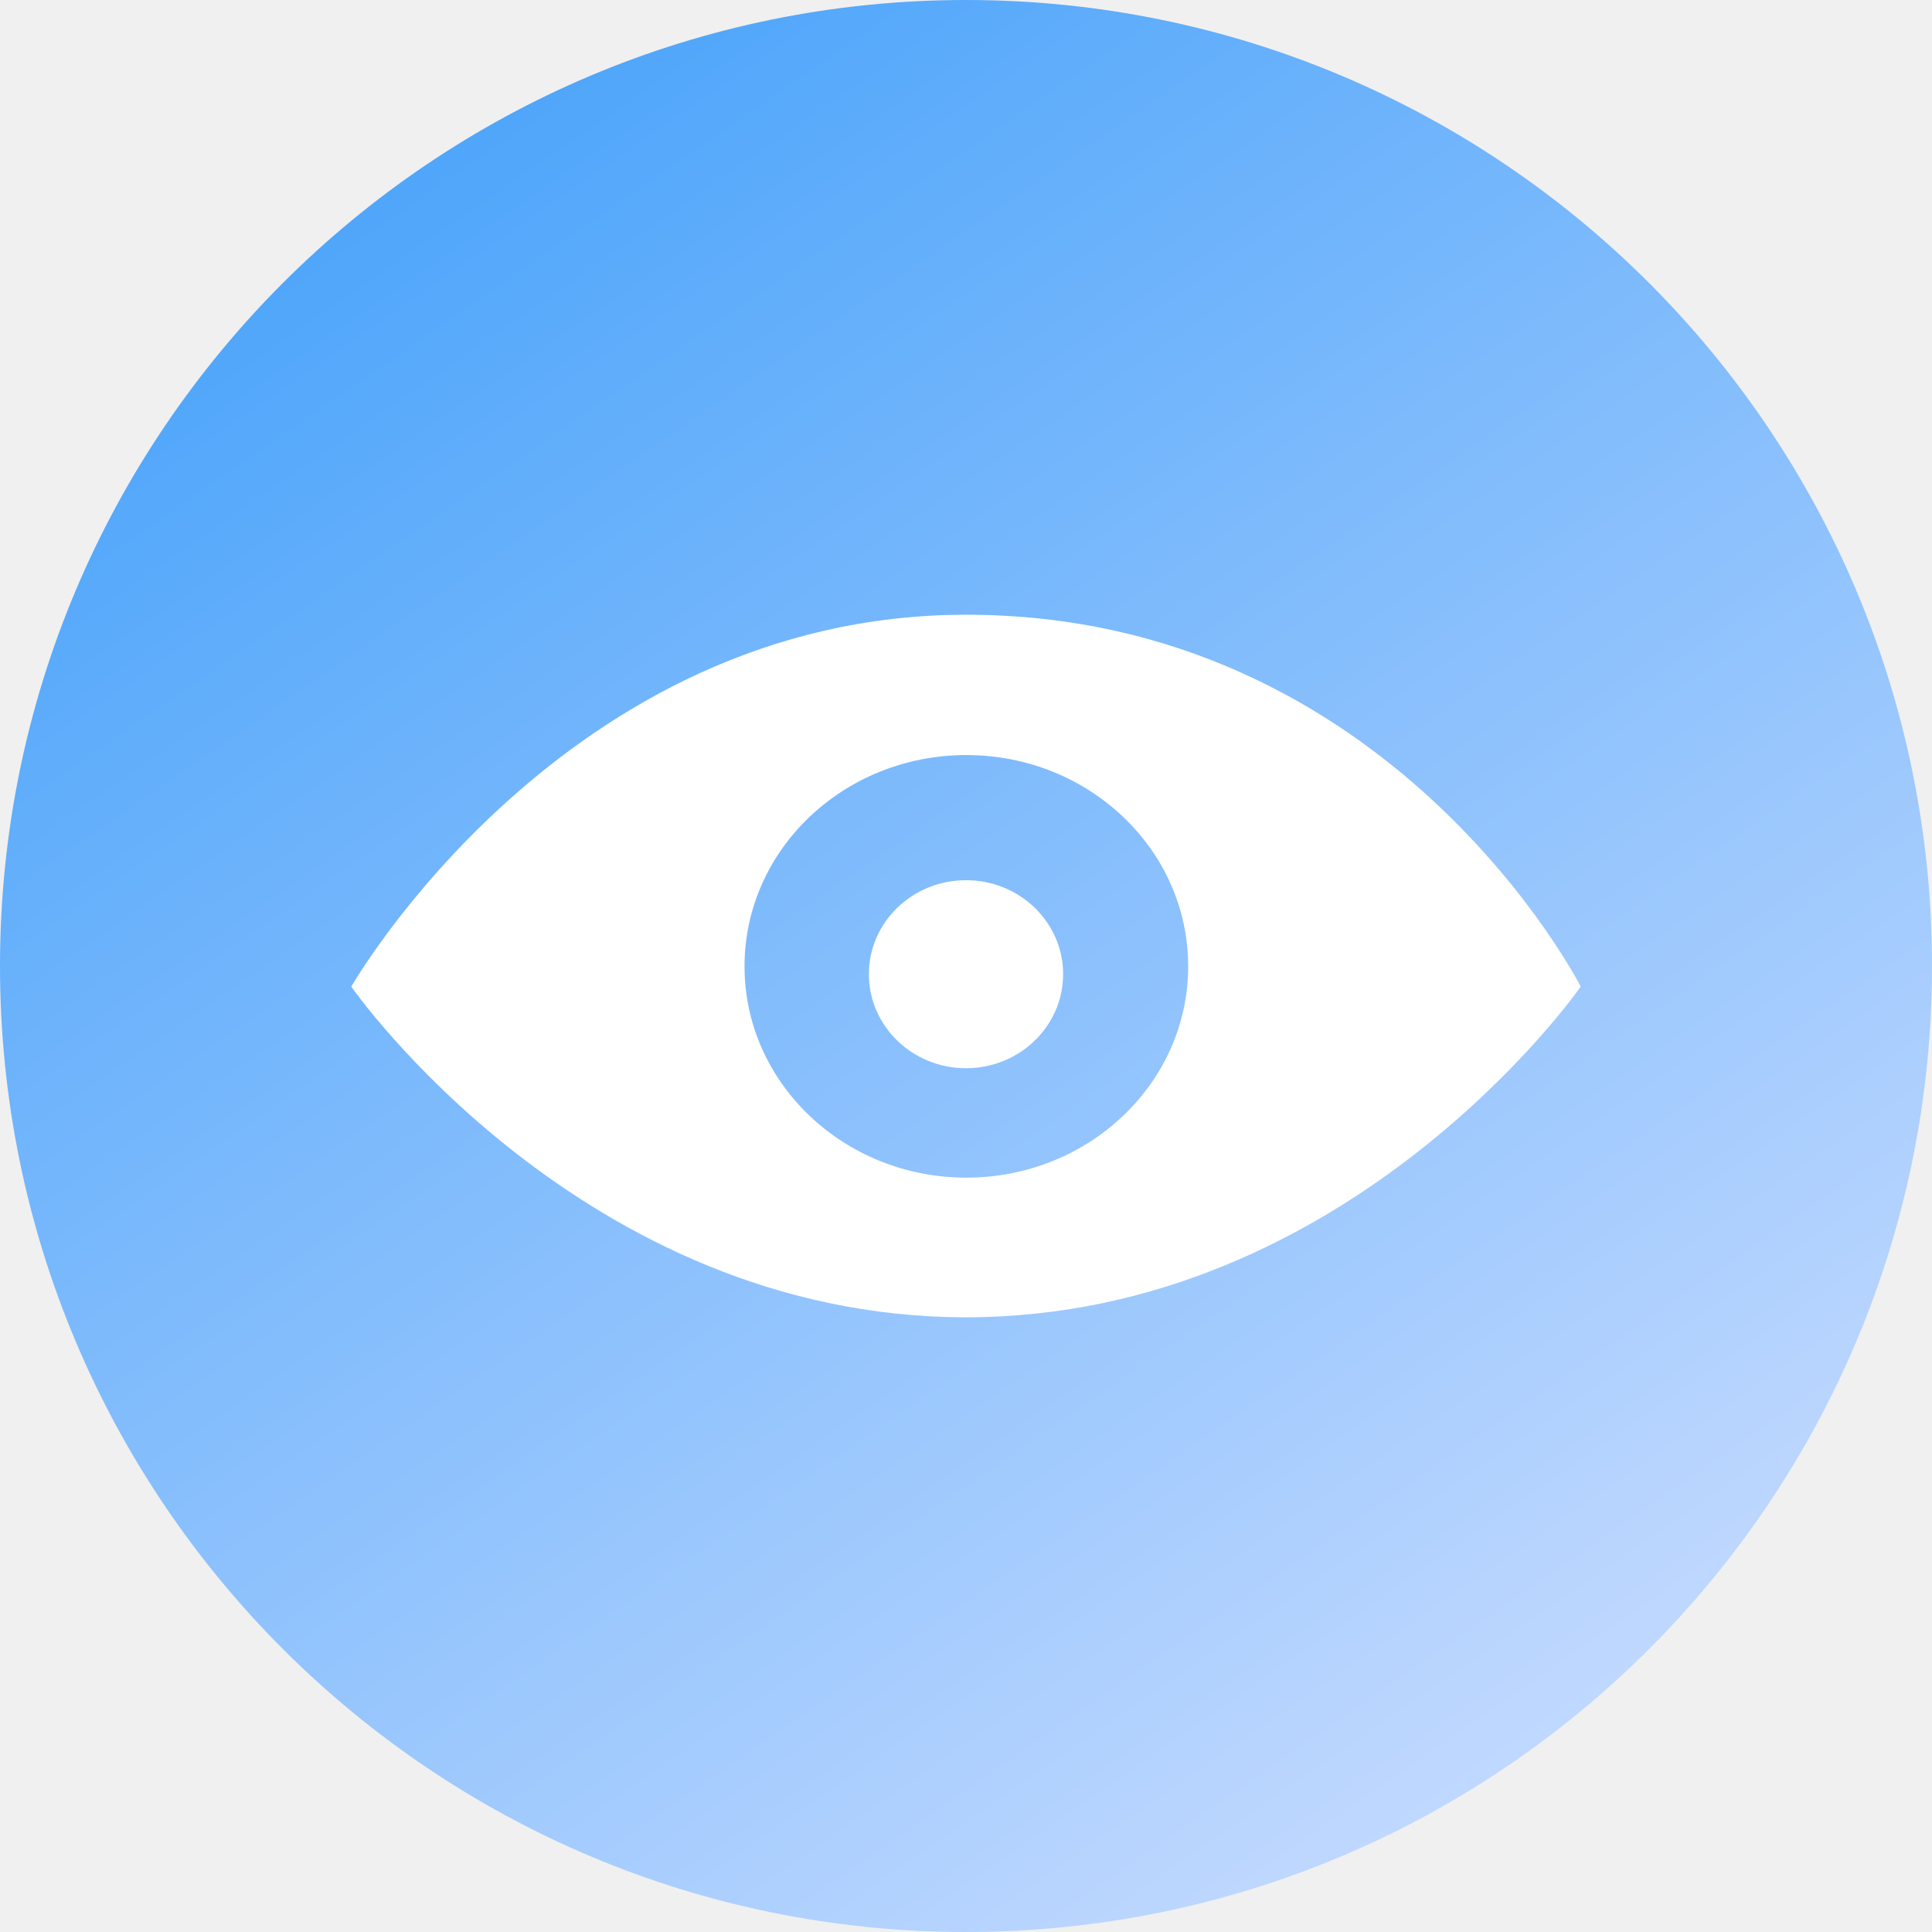
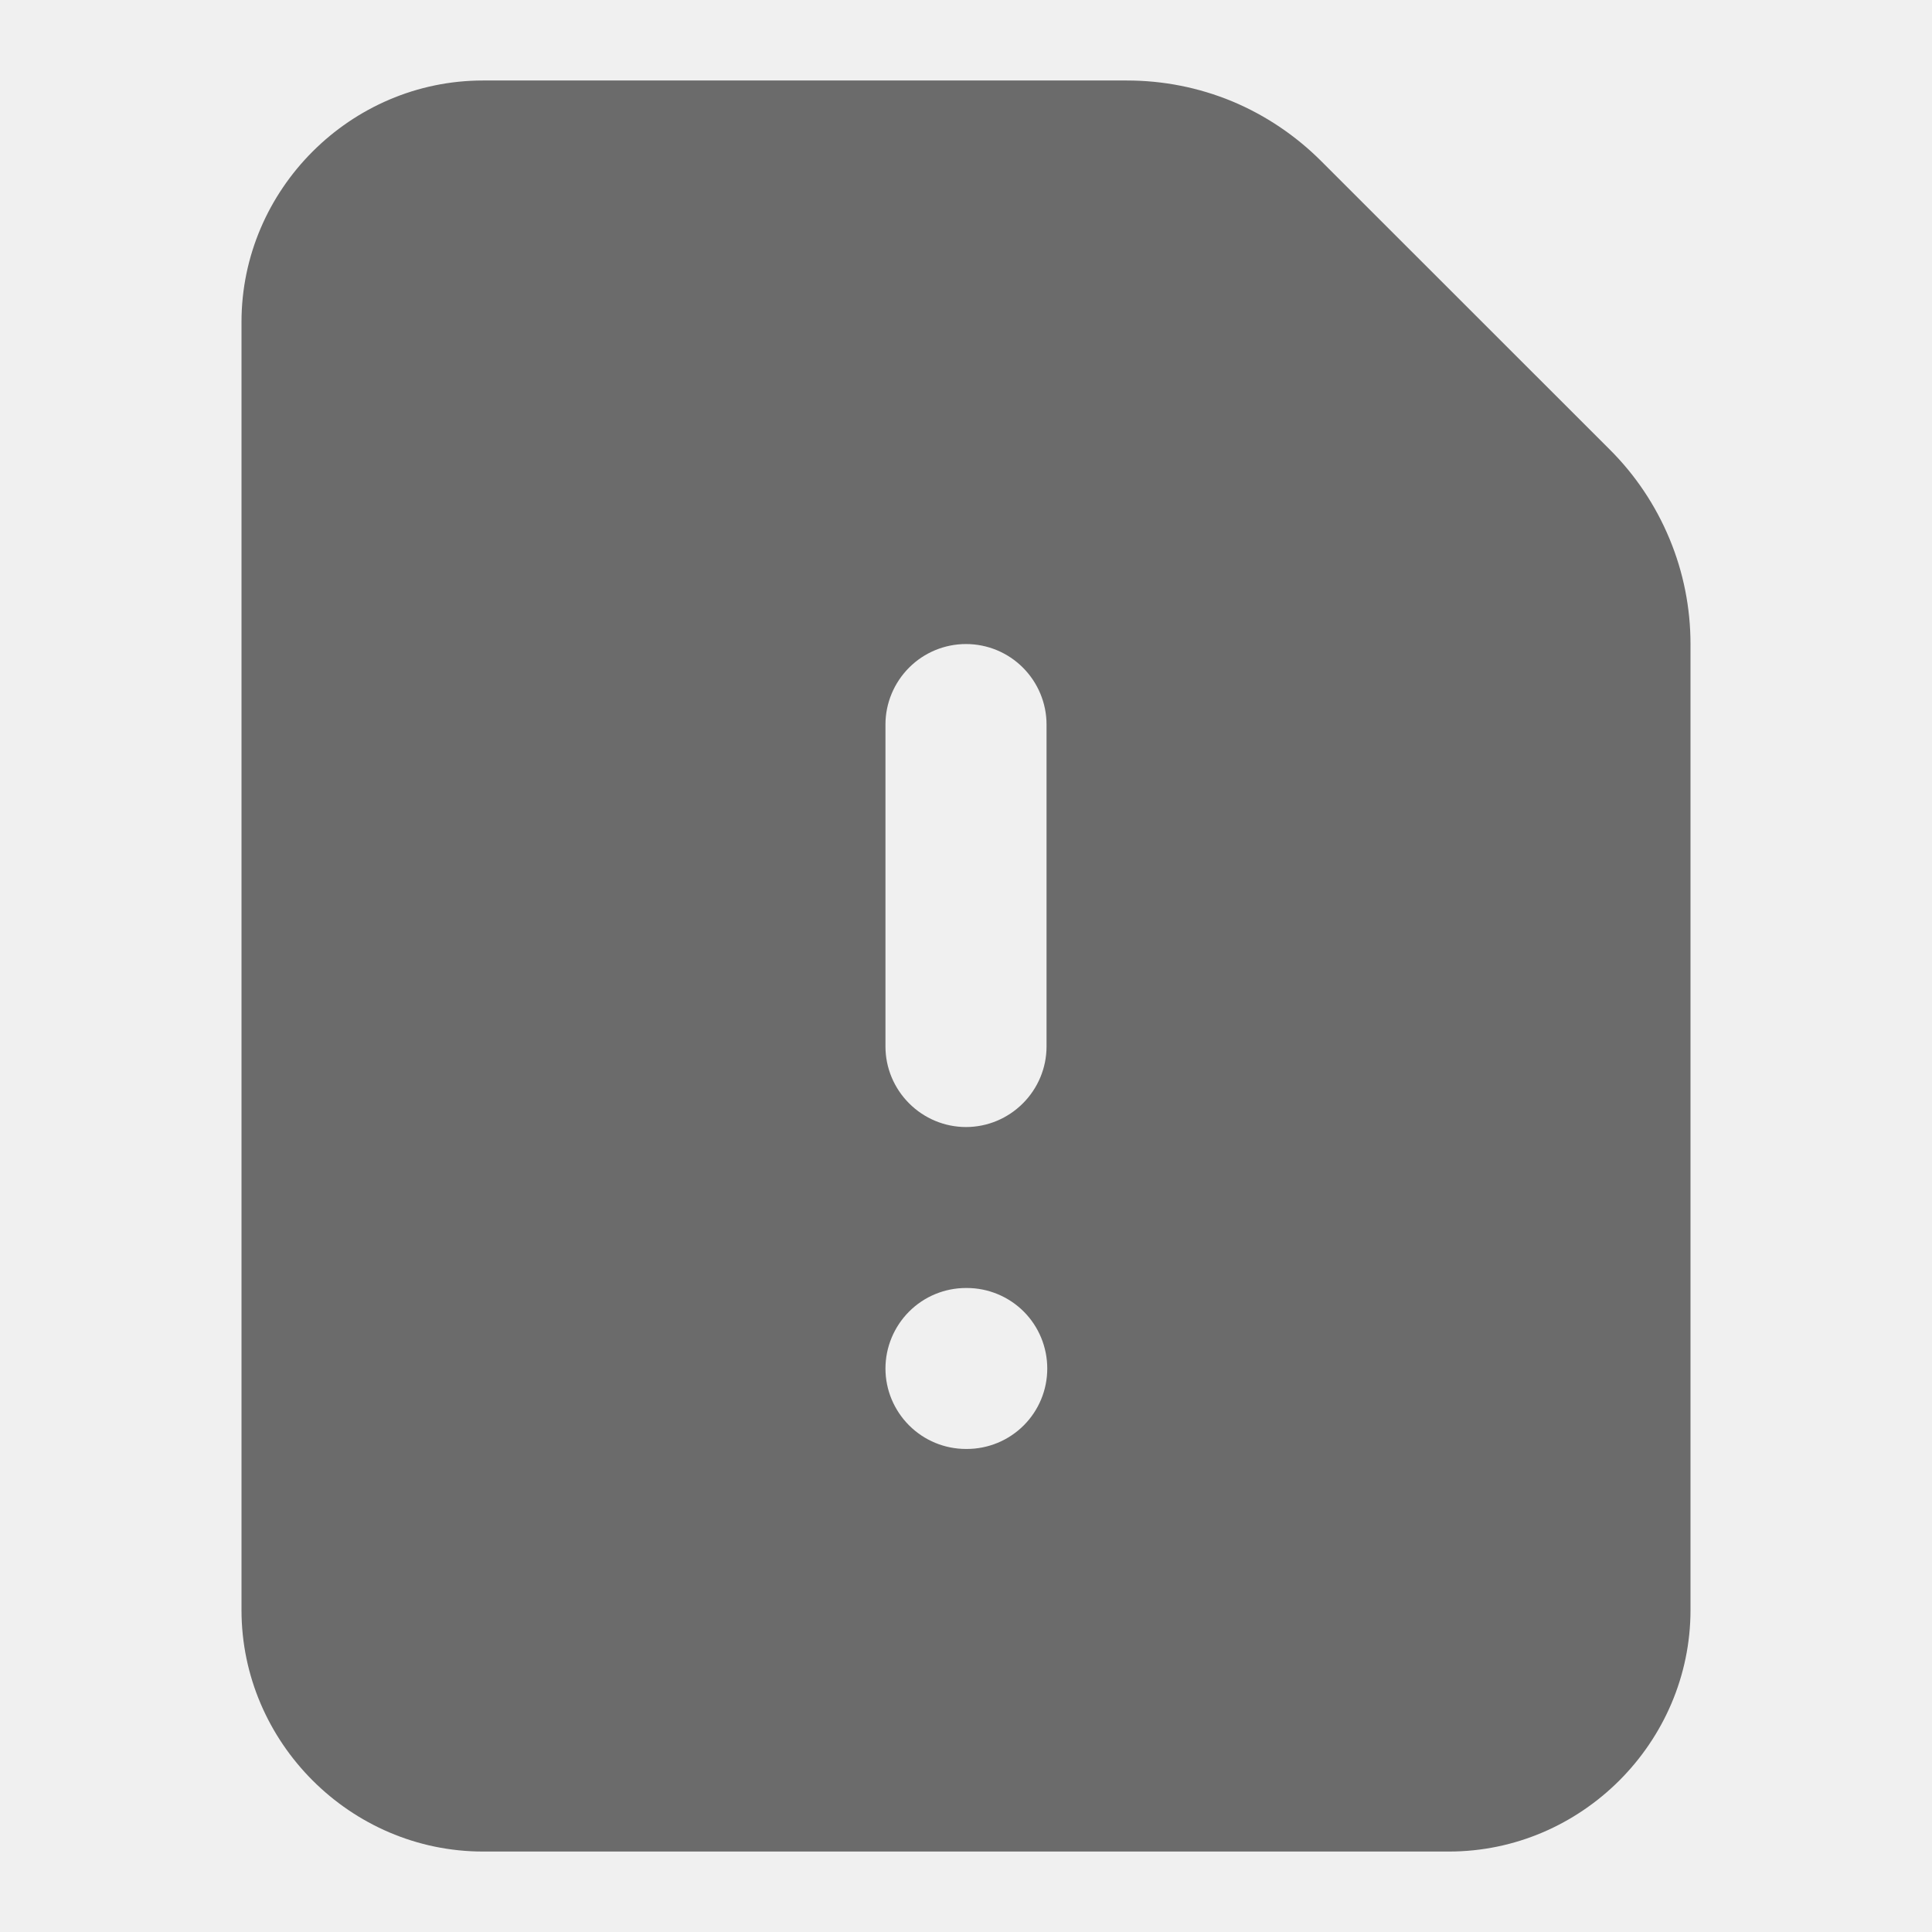
- <svg xmlns="http://www.w3.org/2000/svg" width="22" height="22" viewBox="0 0 22 22" fill="none">
-   <rect width="22" height="22" rx="11" fill="url(#paint0_linear_41199_316)" />
-   <path d="M11 7C6.425 7 4 11.235 4 11.235C4 11.235 6.619 15 11 15C15.381 15 18 11.235 18 11.235C18 11.235 15.848 7 11 7ZM11.004 13.41C9.609 13.41 8.478 12.332 8.478 11.004C8.478 9.675 9.609 8.598 11.004 8.598C12.399 8.598 13.53 9.675 13.53 11.004C13.53 12.332 12.399 13.41 11.004 13.41ZM11 10.023C10.389 10.023 9.894 10.502 9.894 11.093C9.894 11.684 10.389 12.164 11 12.164C11.611 12.164 12.106 11.684 12.106 11.093C12.106 10.502 11.611 10.023 11 10.023Z" fill="white" />
-   <defs>
-     <linearGradient id="paint0_linear_41199_316" x1="0.611" y1="-3.667" x2="18.333" y2="22" gradientUnits="userSpaceOnUse">
-       <stop stop-color="#2C96F9" />
-       <stop offset="1" stop-color="#CBDDFF" />
-     </linearGradient>
-   </defs>
+ <svg xmlns="http://www.w3.org/2000/svg" width="16" height="16">
+   <path fill="#6B6B6B" transform="matrix(1 0 0 1 2 0.666653)" d="M0 2C0 0.903 0.903 0 2 0L7.333 0C7.632 -0 7.927 0.058 8.203 0.172C8.479 0.287 8.73 0.456 8.941 0.667L11.331 3.056C11.543 3.267 11.711 3.518 11.826 3.795C11.941 4.071 12 4.367 12 4.667L12 12.667C12 13.763 11.097 14.667 10 14.667L2 14.667C0.903 14.667 0 13.763 0 12.667L0 2ZM5.529 4.862C5.654 4.737 5.823 4.667 6 4.667C6.177 4.667 6.346 4.737 6.471 4.862C6.596 4.987 6.667 5.157 6.667 5.333L6.667 8C6.667 8.177 6.596 8.346 6.471 8.471C6.346 8.596 6.177 8.667 6 8.667C5.823 8.667 5.654 8.596 5.529 8.471C5.404 8.346 5.333 8.177 5.333 8L5.333 5.333C5.333 5.157 5.404 4.987 5.529 4.862ZM5.529 10.195C5.654 10.07 5.823 10 6 10L6.007 10C6.183 10 6.353 10.07 6.478 10.195C6.603 10.32 6.673 10.49 6.673 10.667C6.673 10.844 6.603 11.013 6.478 11.138C6.353 11.263 6.183 11.333 6.007 11.333L6 11.333C5.823 11.333 5.654 11.263 5.529 11.138C5.404 11.013 5.333 10.844 5.333 10.667C5.333 10.49 5.404 10.32 5.529 10.195Z" fill-rule="evenodd" />
</svg>
